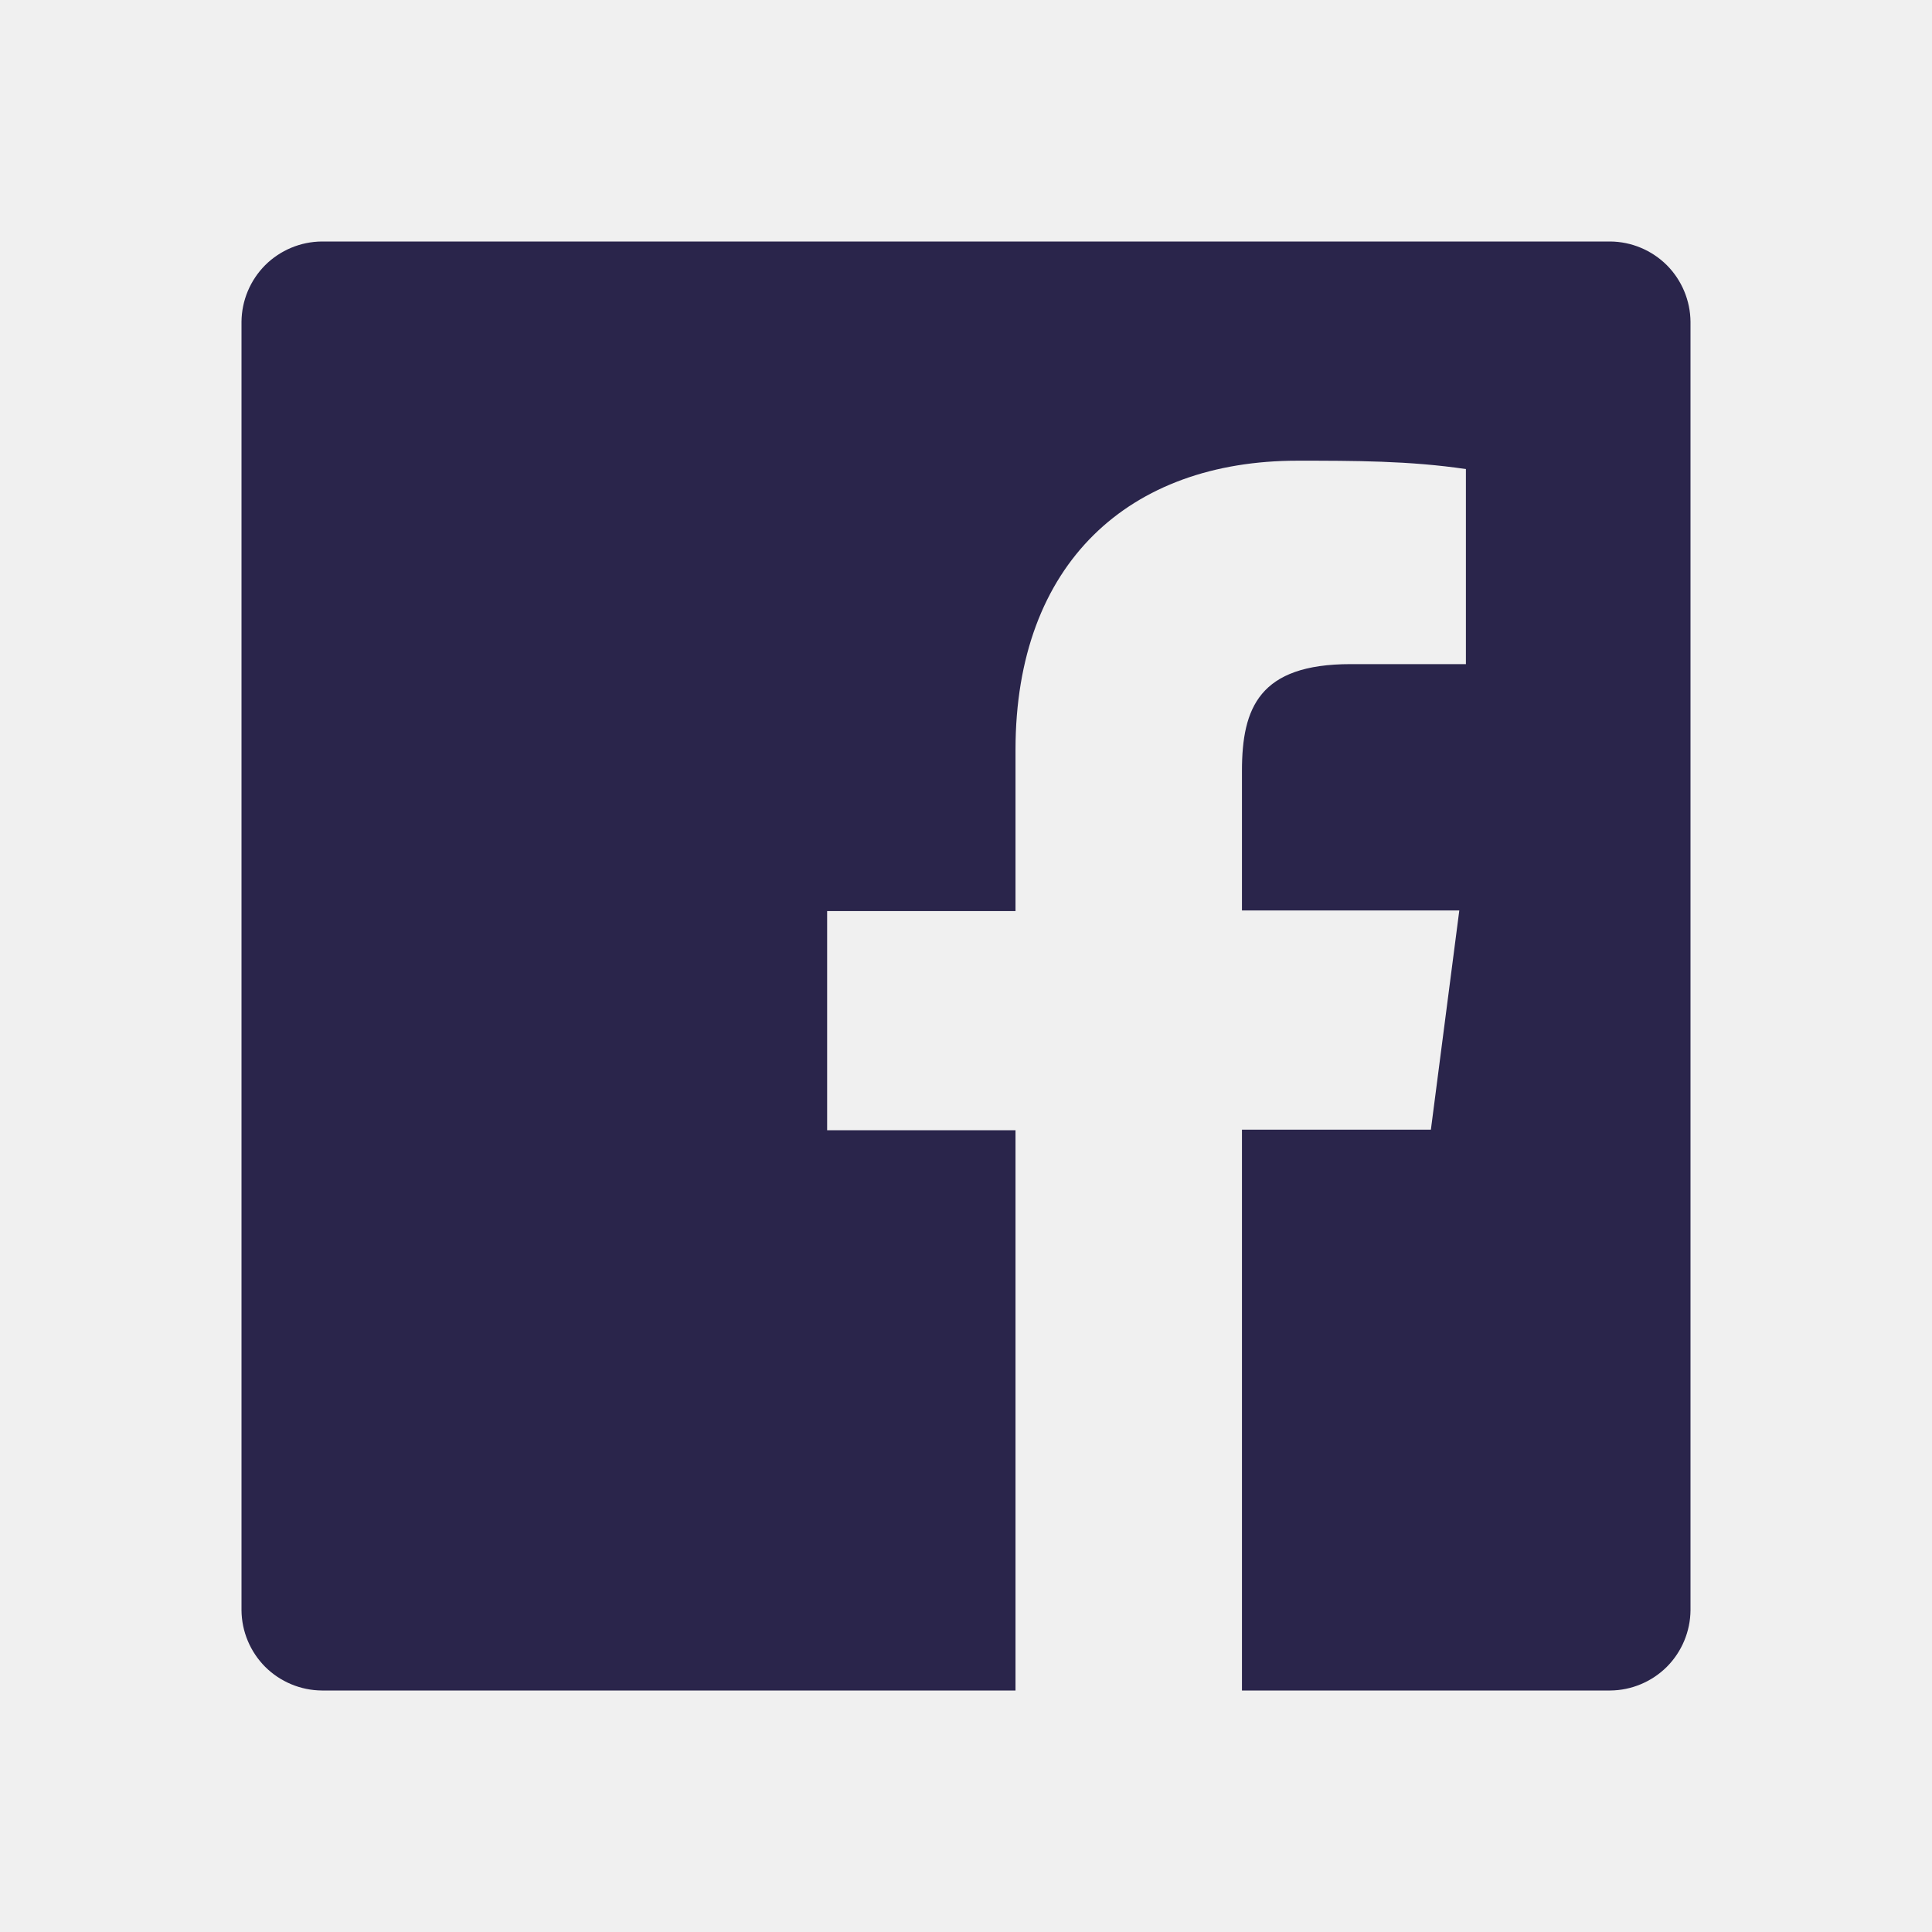
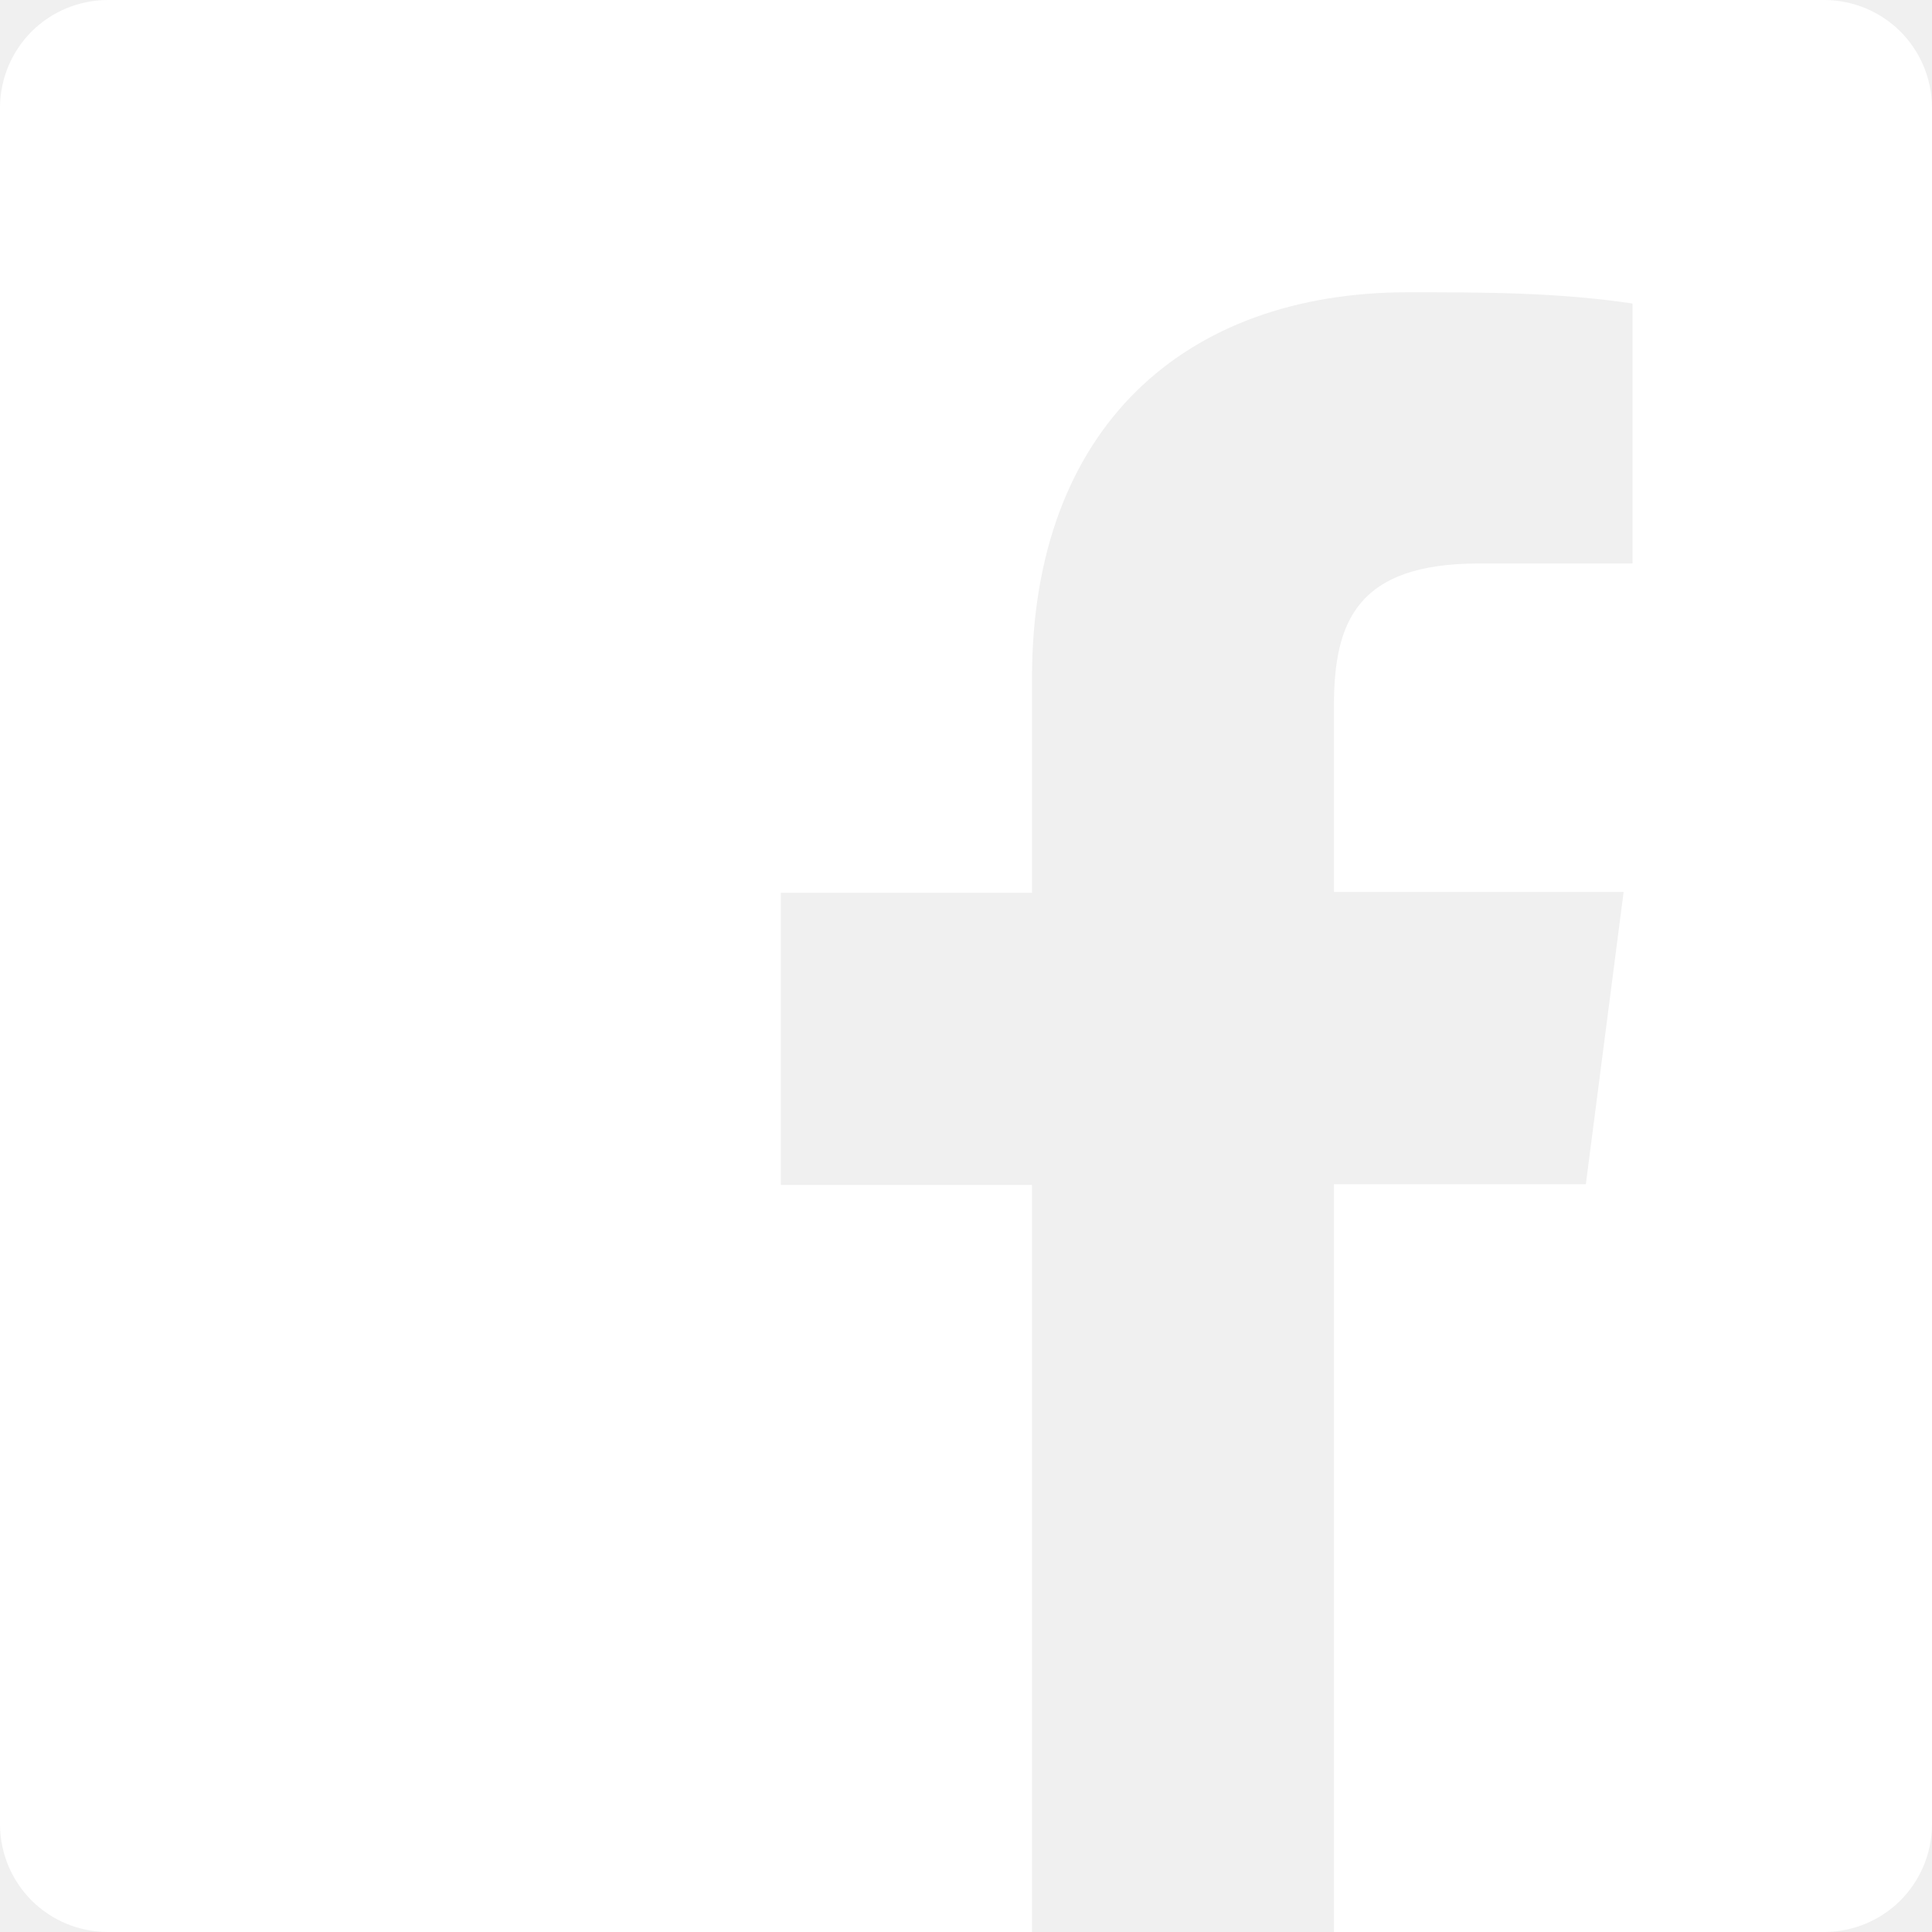
- <svg xmlns="http://www.w3.org/2000/svg" width="24" height="24" viewBox="0 0 24 24" fill="none">
-   <rect width="24" height="24" fill="white" style="mix-blend-mode:multiply" />
-   <path d="M20.003 3H3.998C3.734 3.002 3.481 3.108 3.294 3.294C3.108 3.481 3.002 3.734 3 3.998V20.003C3.002 20.266 3.108 20.519 3.294 20.706C3.481 20.892 3.734 20.998 3.998 21H12.615V14.04H10.275V11.318H12.615V9.315C12.615 6.99 14.033 5.723 16.117 5.723C16.815 5.723 17.512 5.723 18.21 5.827V8.25H16.777C15.645 8.25 15.428 8.79 15.428 9.578V11.31H18.128L17.775 14.033H15.428V21H20.003C20.266 20.998 20.519 20.892 20.706 20.706C20.892 20.519 20.998 20.266 21 20.003V3.998C20.998 3.734 20.892 3.481 20.706 3.294C20.519 3.108 20.266 3.002 20.003 3Z" fill="#2A254B" />
+ <svg xmlns="http://www.w3.org/2000/svg" width="18" height="18" viewBox="0 0 18 18" fill="none">
+   <path d="M17.003 0H0.998C0.734 0.002 0.481 0.108 0.294 0.294C0.108 0.481 0.002 0.734 0 0.998V17.003C0.002 17.266 0.108 17.519 0.294 17.706C0.481 17.892 0.734 17.998 0.998 18H9.615V11.04H7.275V8.318H9.615V6.315C9.615 3.99 11.033 2.723 13.117 2.723C13.815 2.723 14.512 2.723 15.21 2.828V5.25H13.777C12.645 5.25 12.428 5.79 12.428 6.577V8.31H15.127L14.775 11.033H12.428V18H17.003C17.266 17.998 17.519 17.892 17.706 17.706C17.892 17.519 17.998 17.266 18 17.003V0.998C17.998 0.734 17.892 0.481 17.706 0.294C17.519 0.108 17.266 0.002 17.003 0Z" fill="white" />
</svg>
